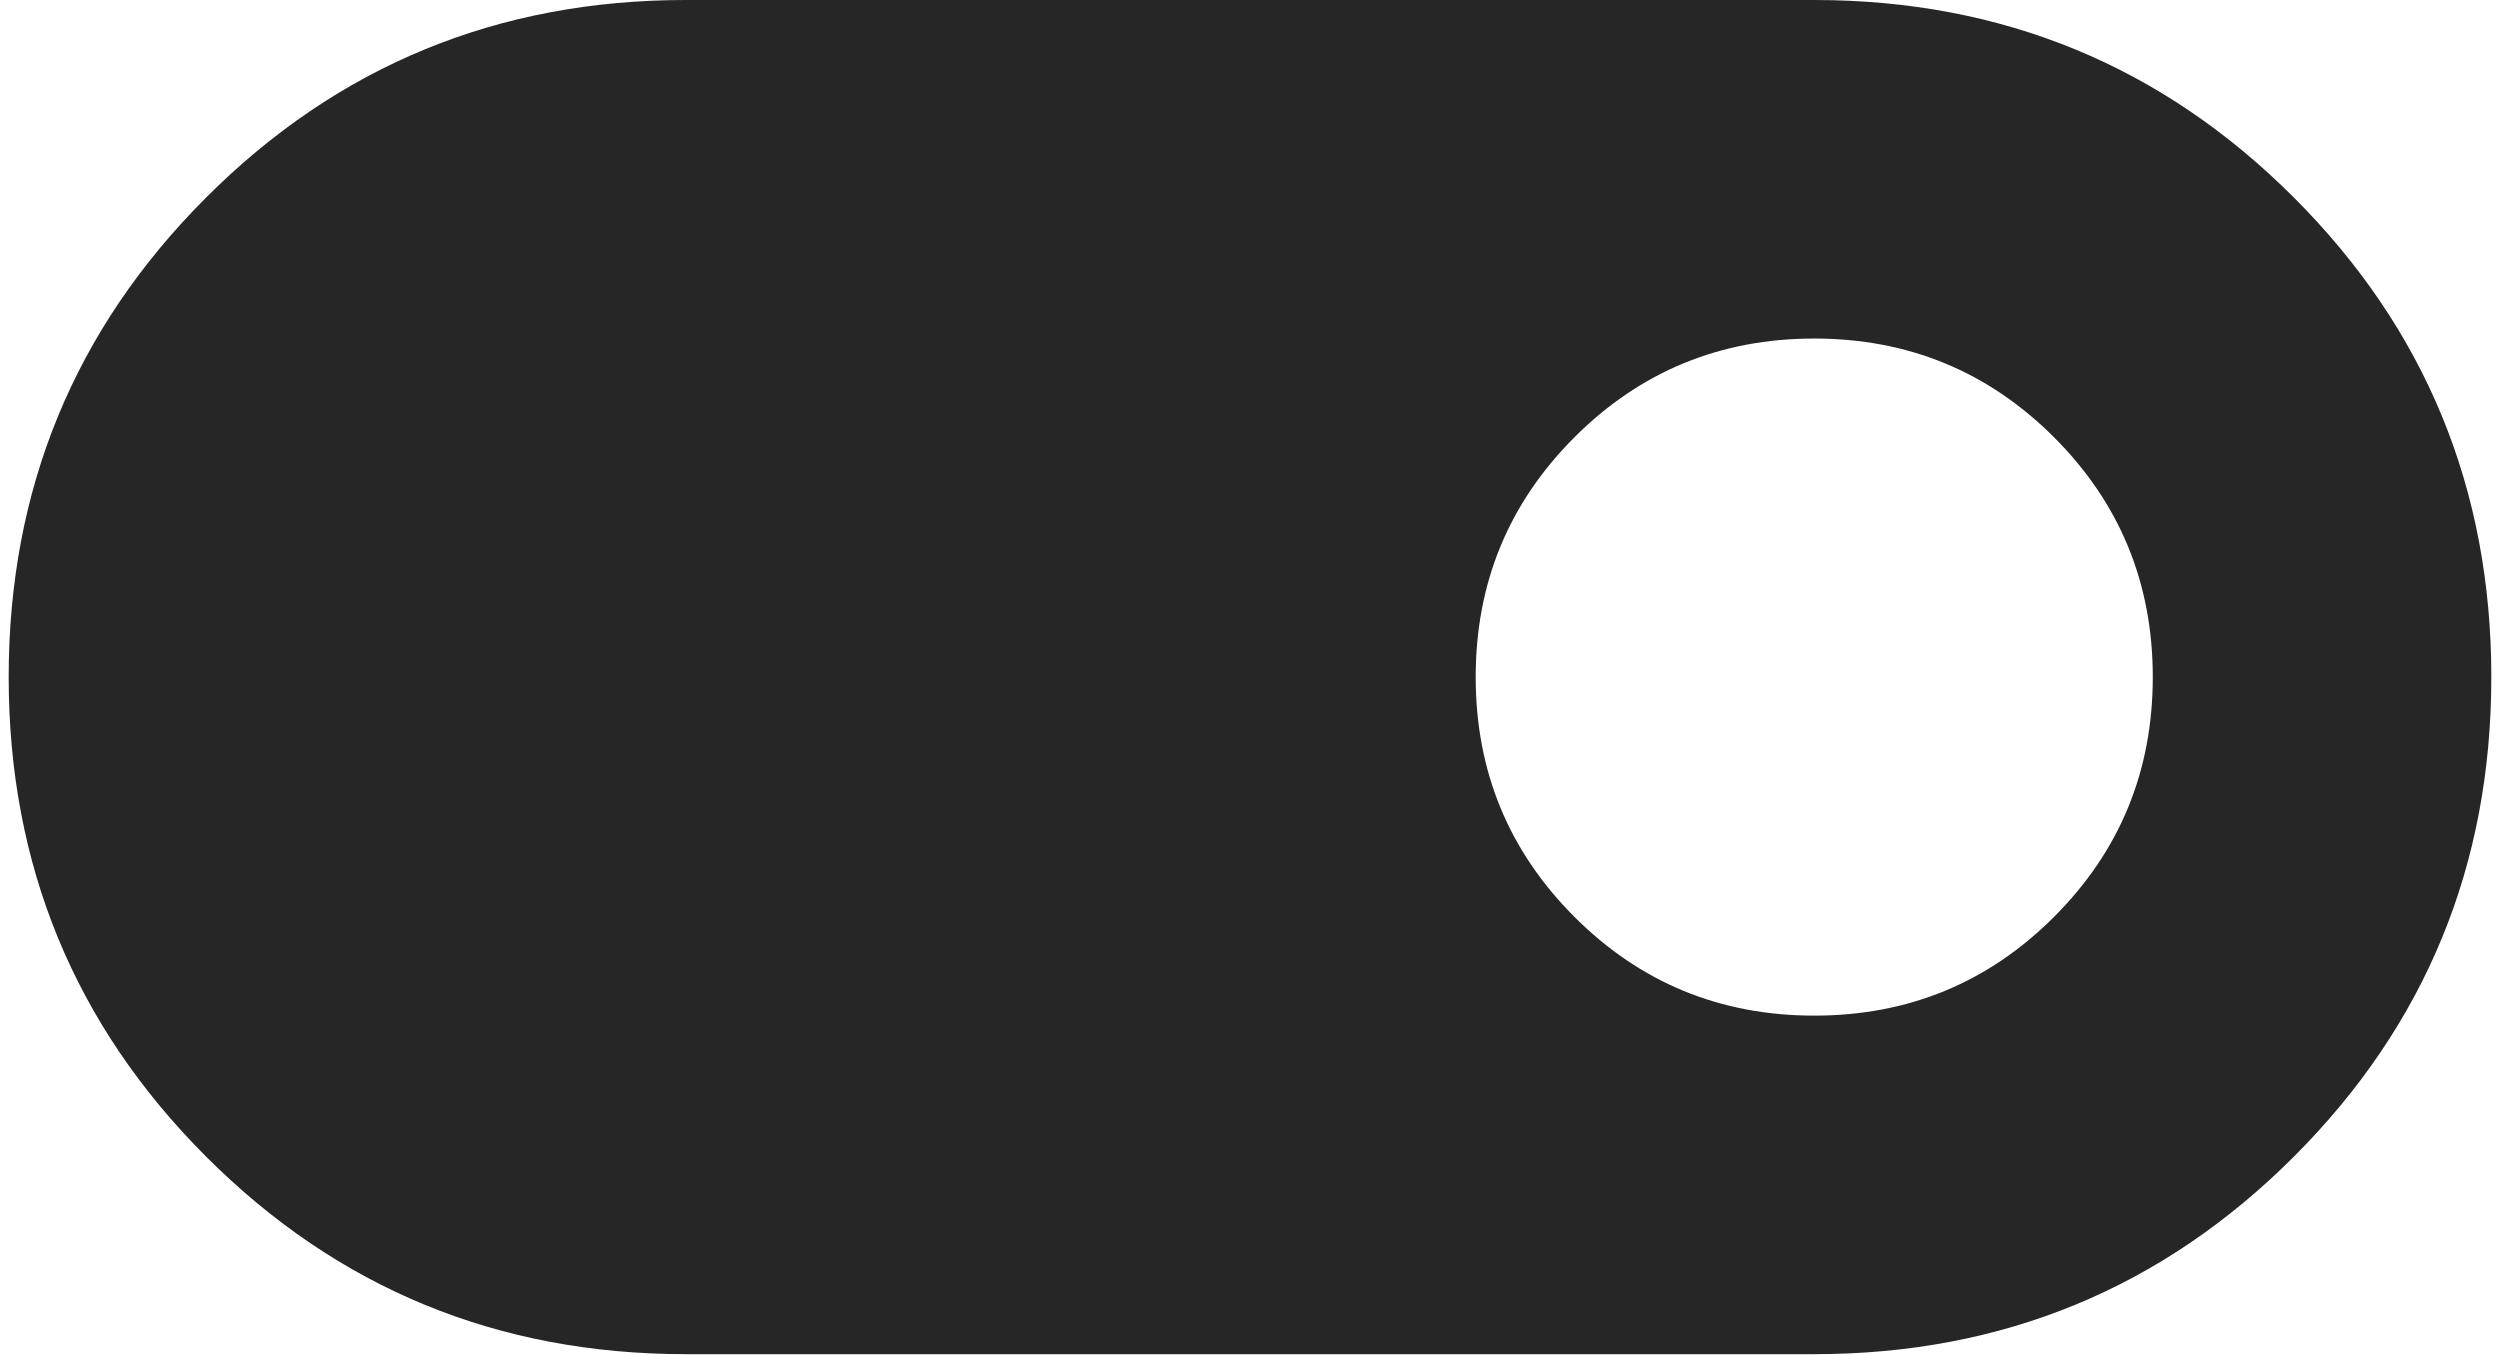
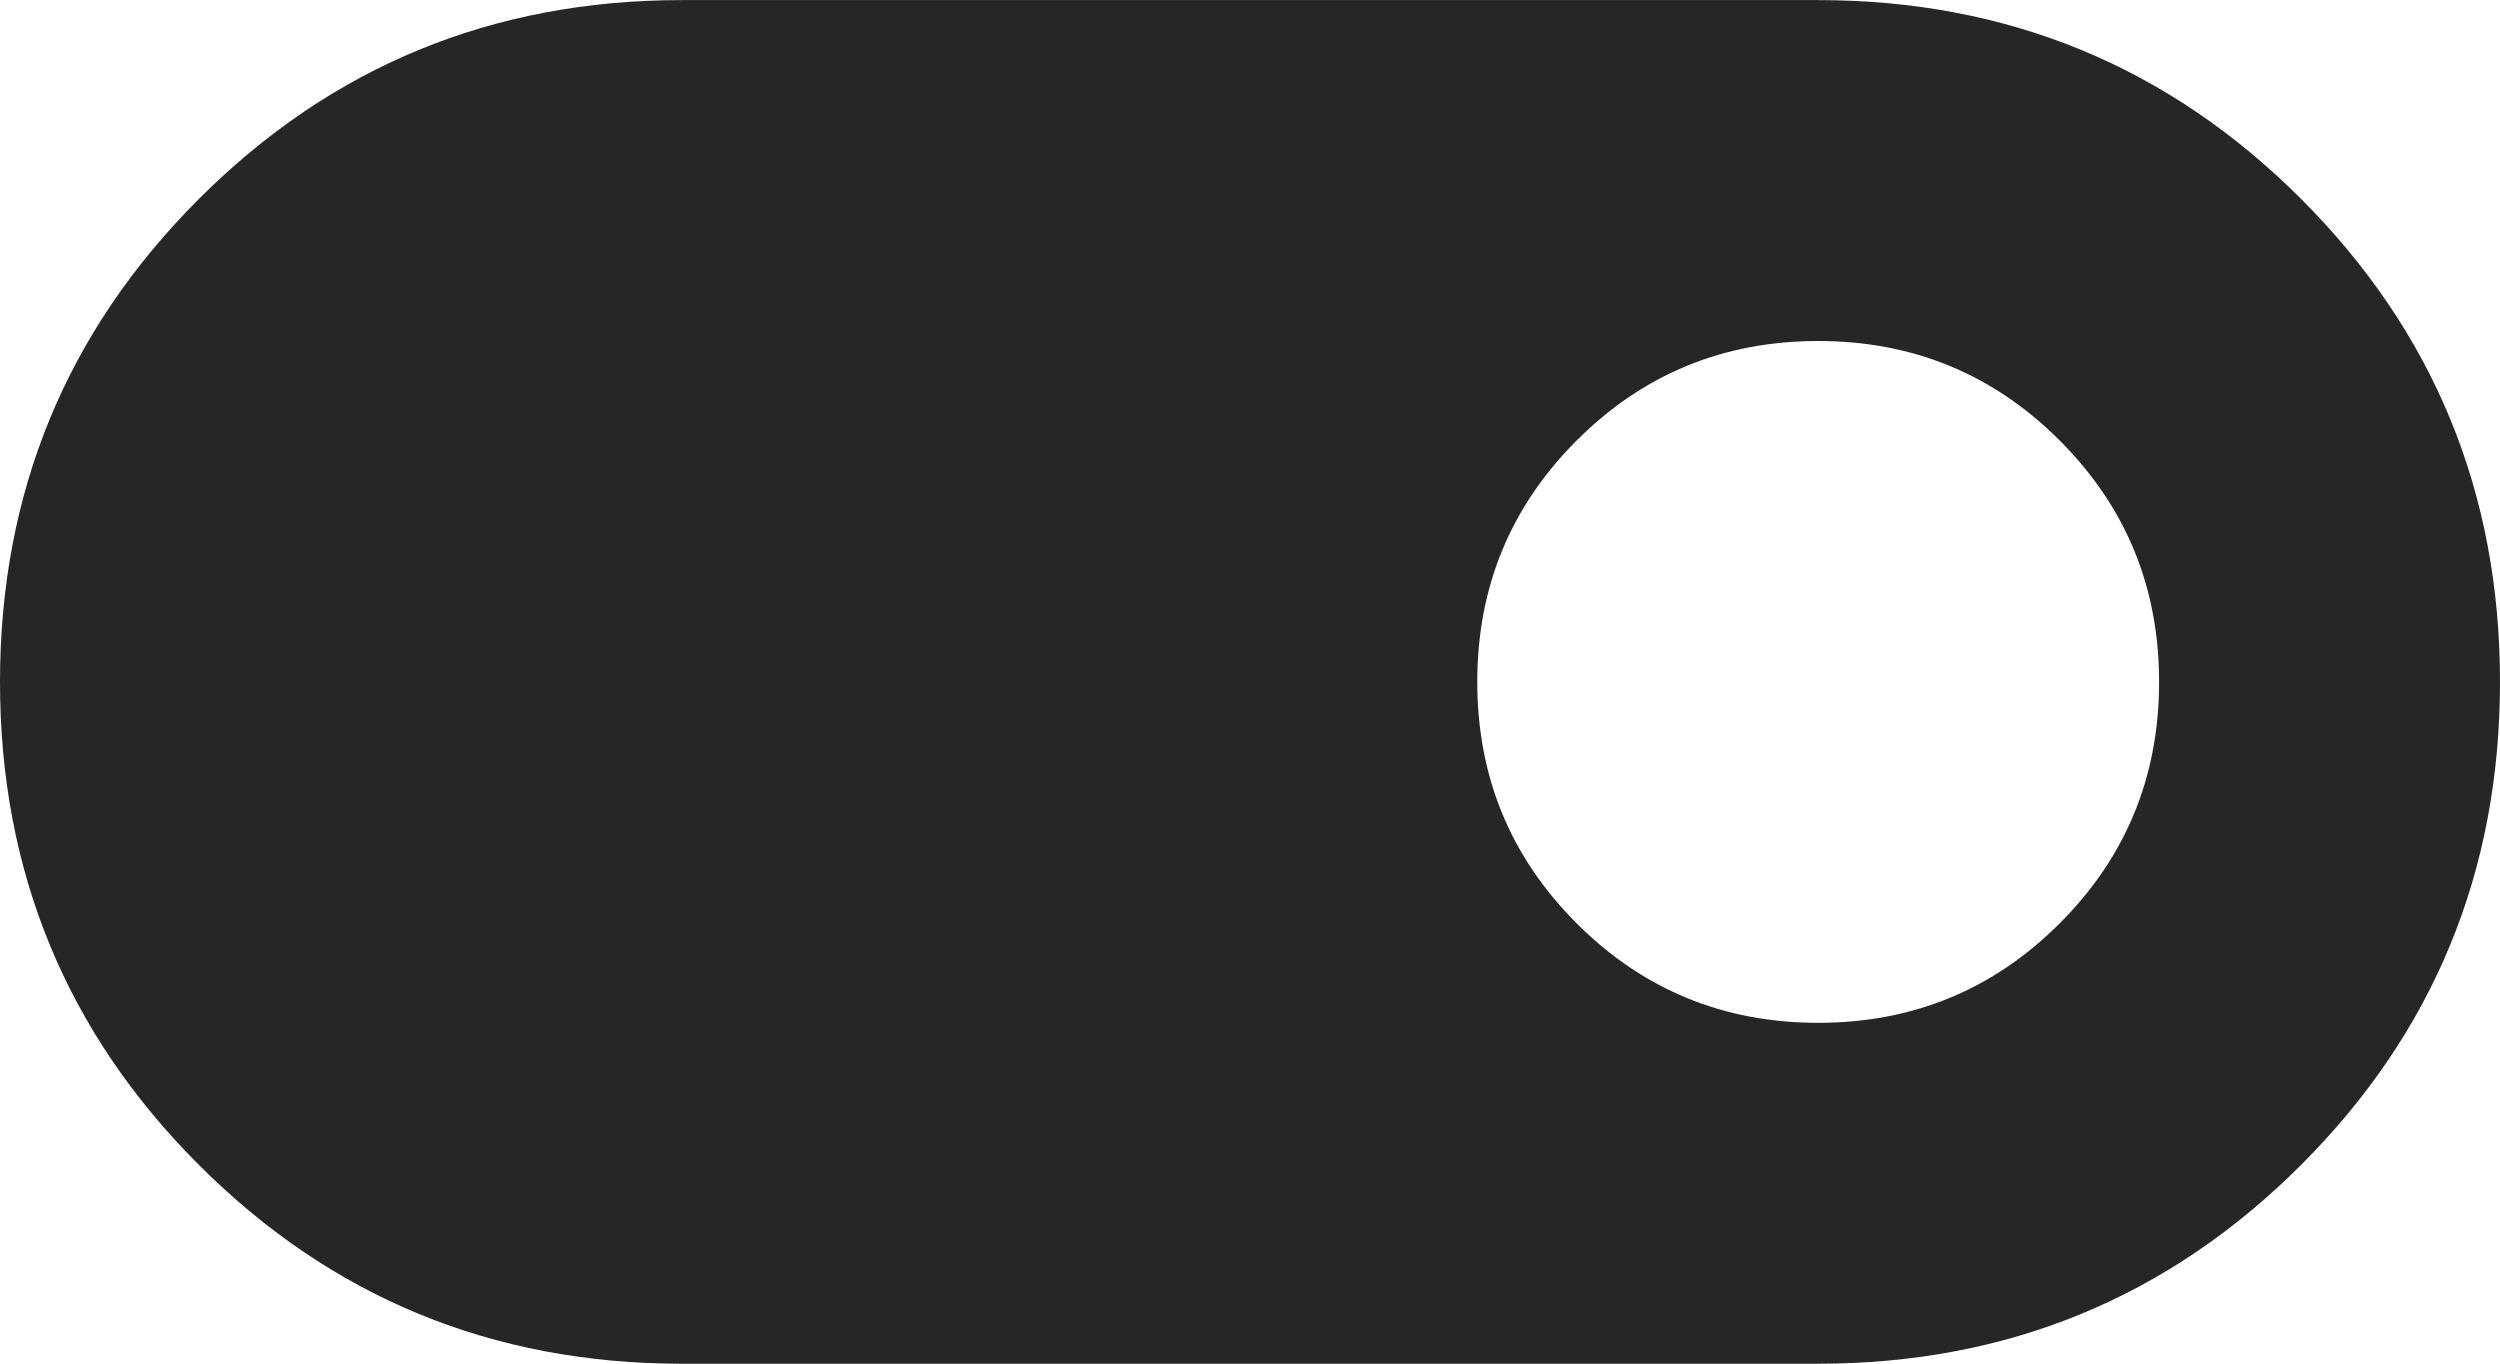
- <svg viewBox="40 -720 880 480" width="24px" height="13px" fill="#262626" aria-label="toggle on fill">
+ <svg viewBox="40 -720 880 480" width="23.83px" height="13px" fill="#262626" aria-label="toggle on fill">
  <path d="M280-240q-100 0-170-70T40-480q0-100 70-170t170-70h400q100 0 170 70t70 170q0 100-70 170t-170 70H280Zm400-120q50 0 85-35t35-85q0-50-35-85t-85-35q-50 0-85 35t-35 85q0 50 35 85t85 35Z">
  </path>
</svg>
